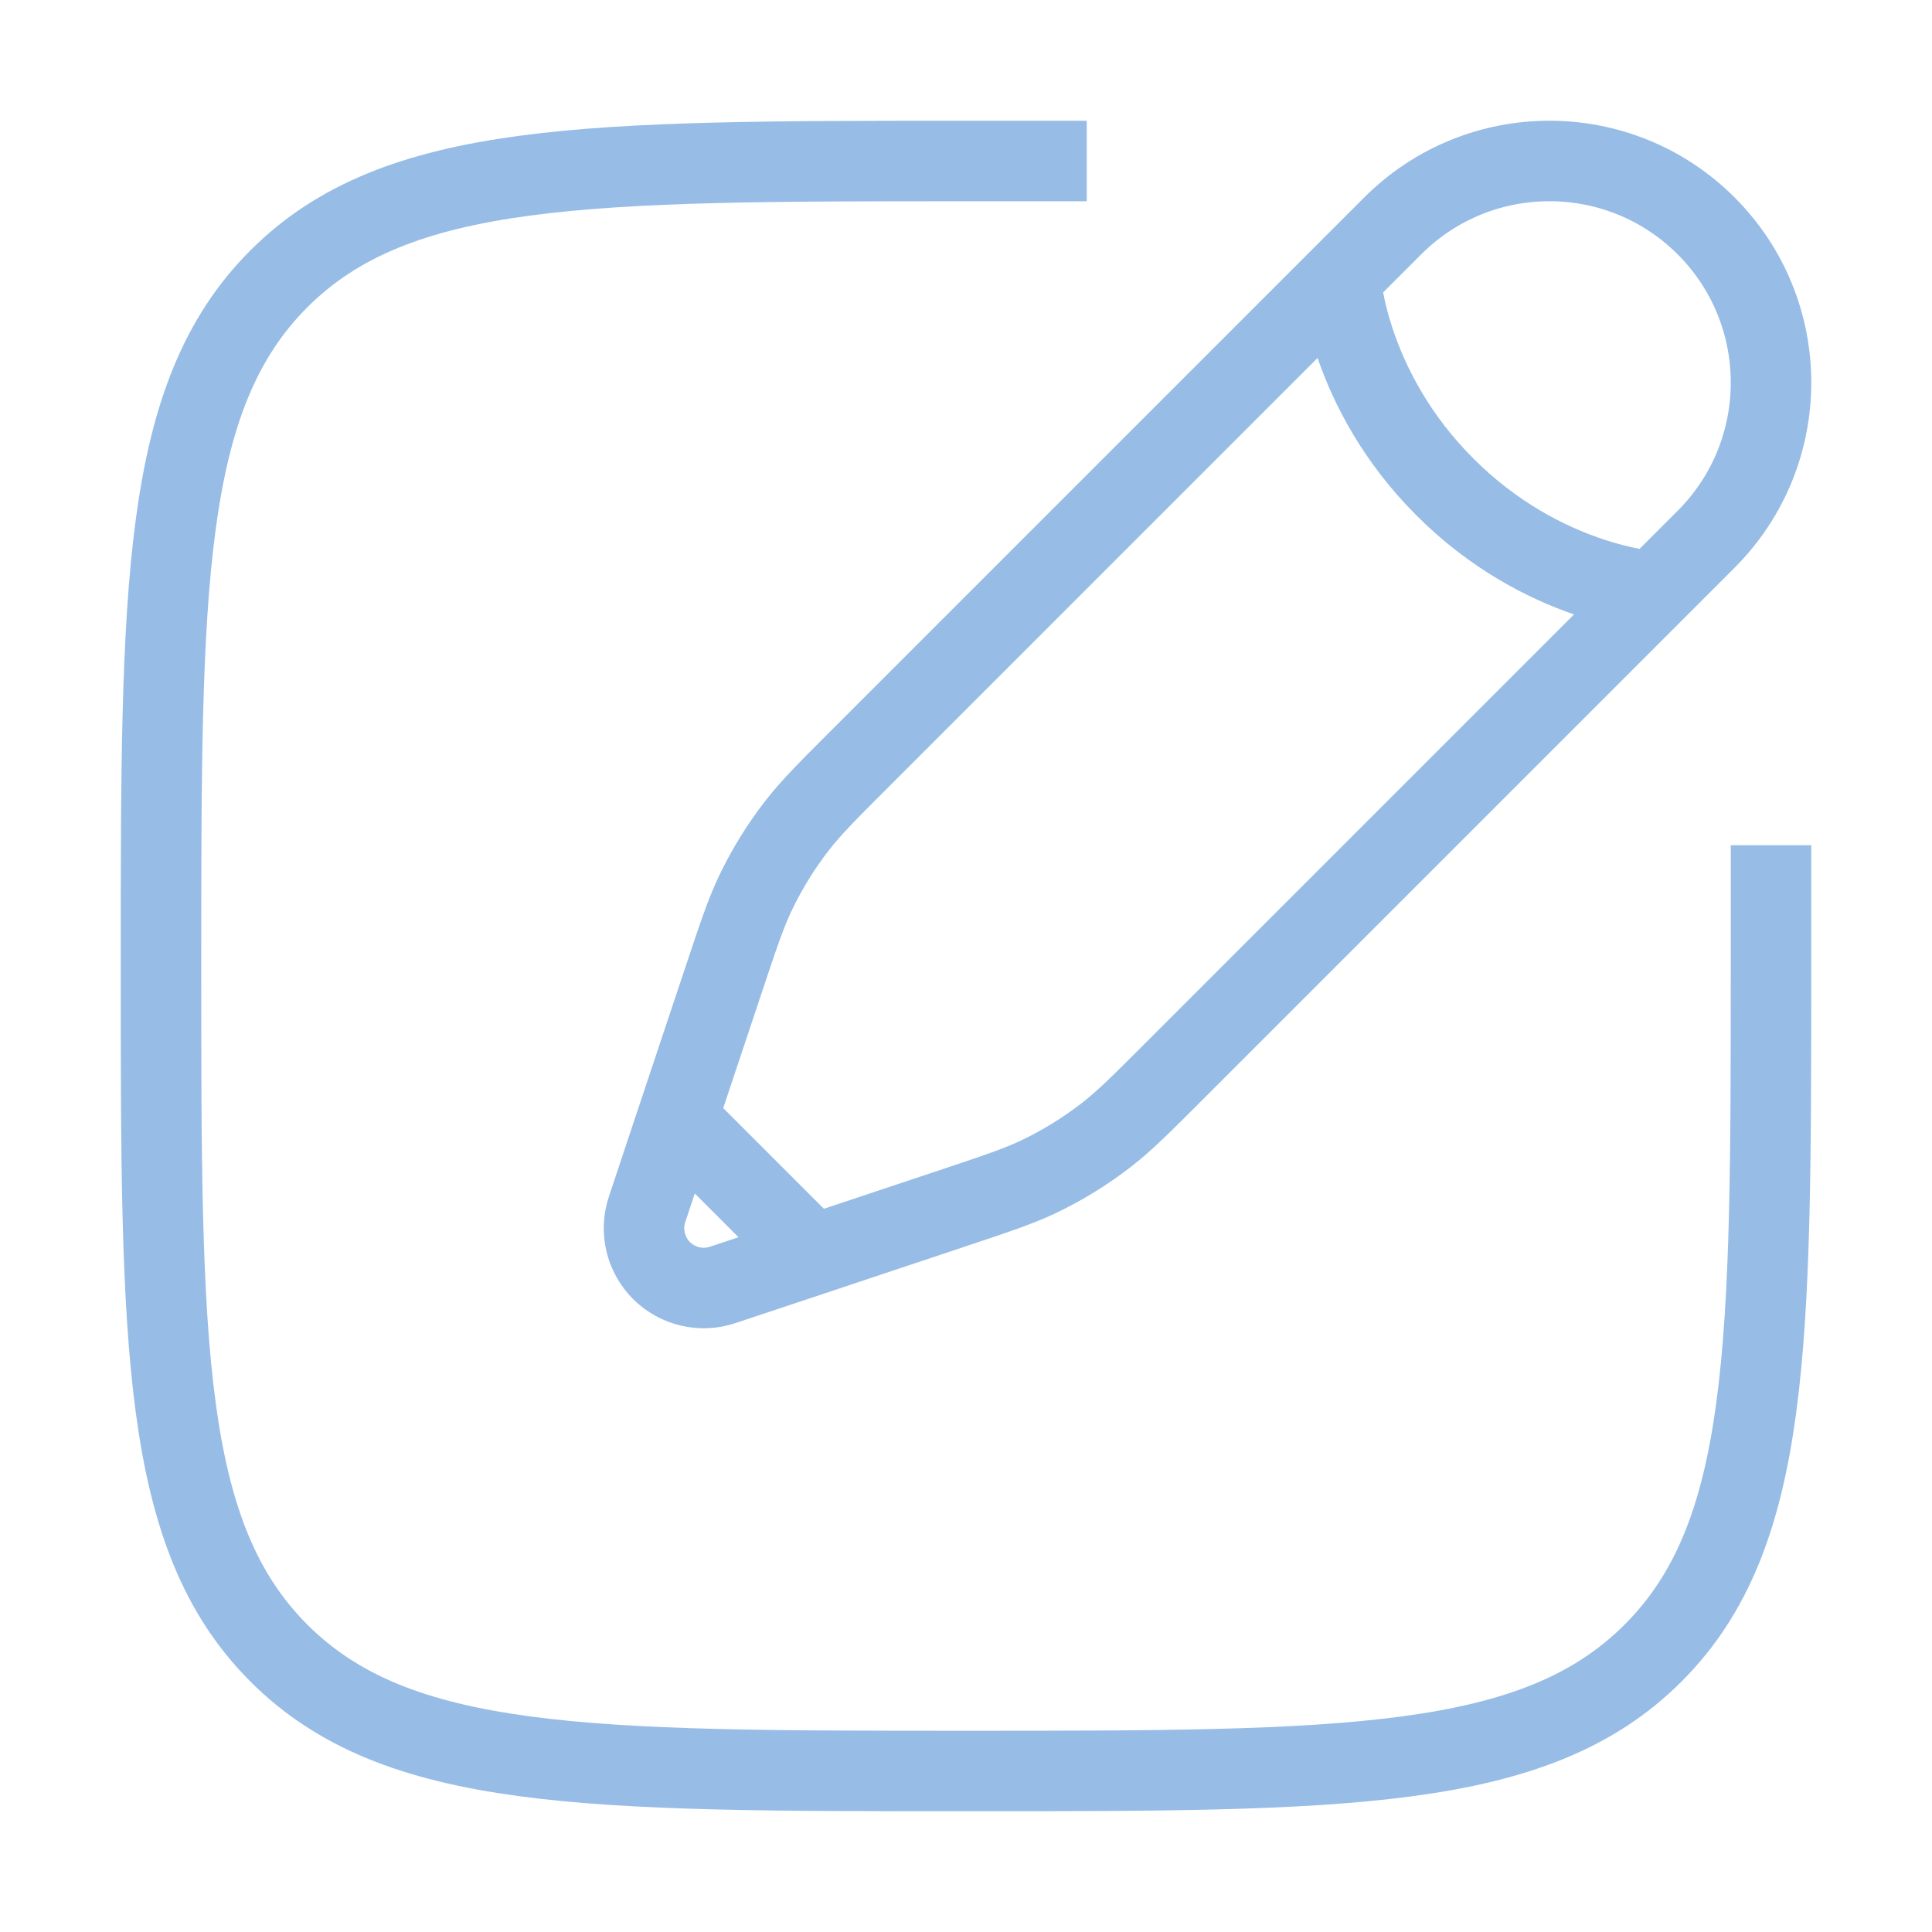
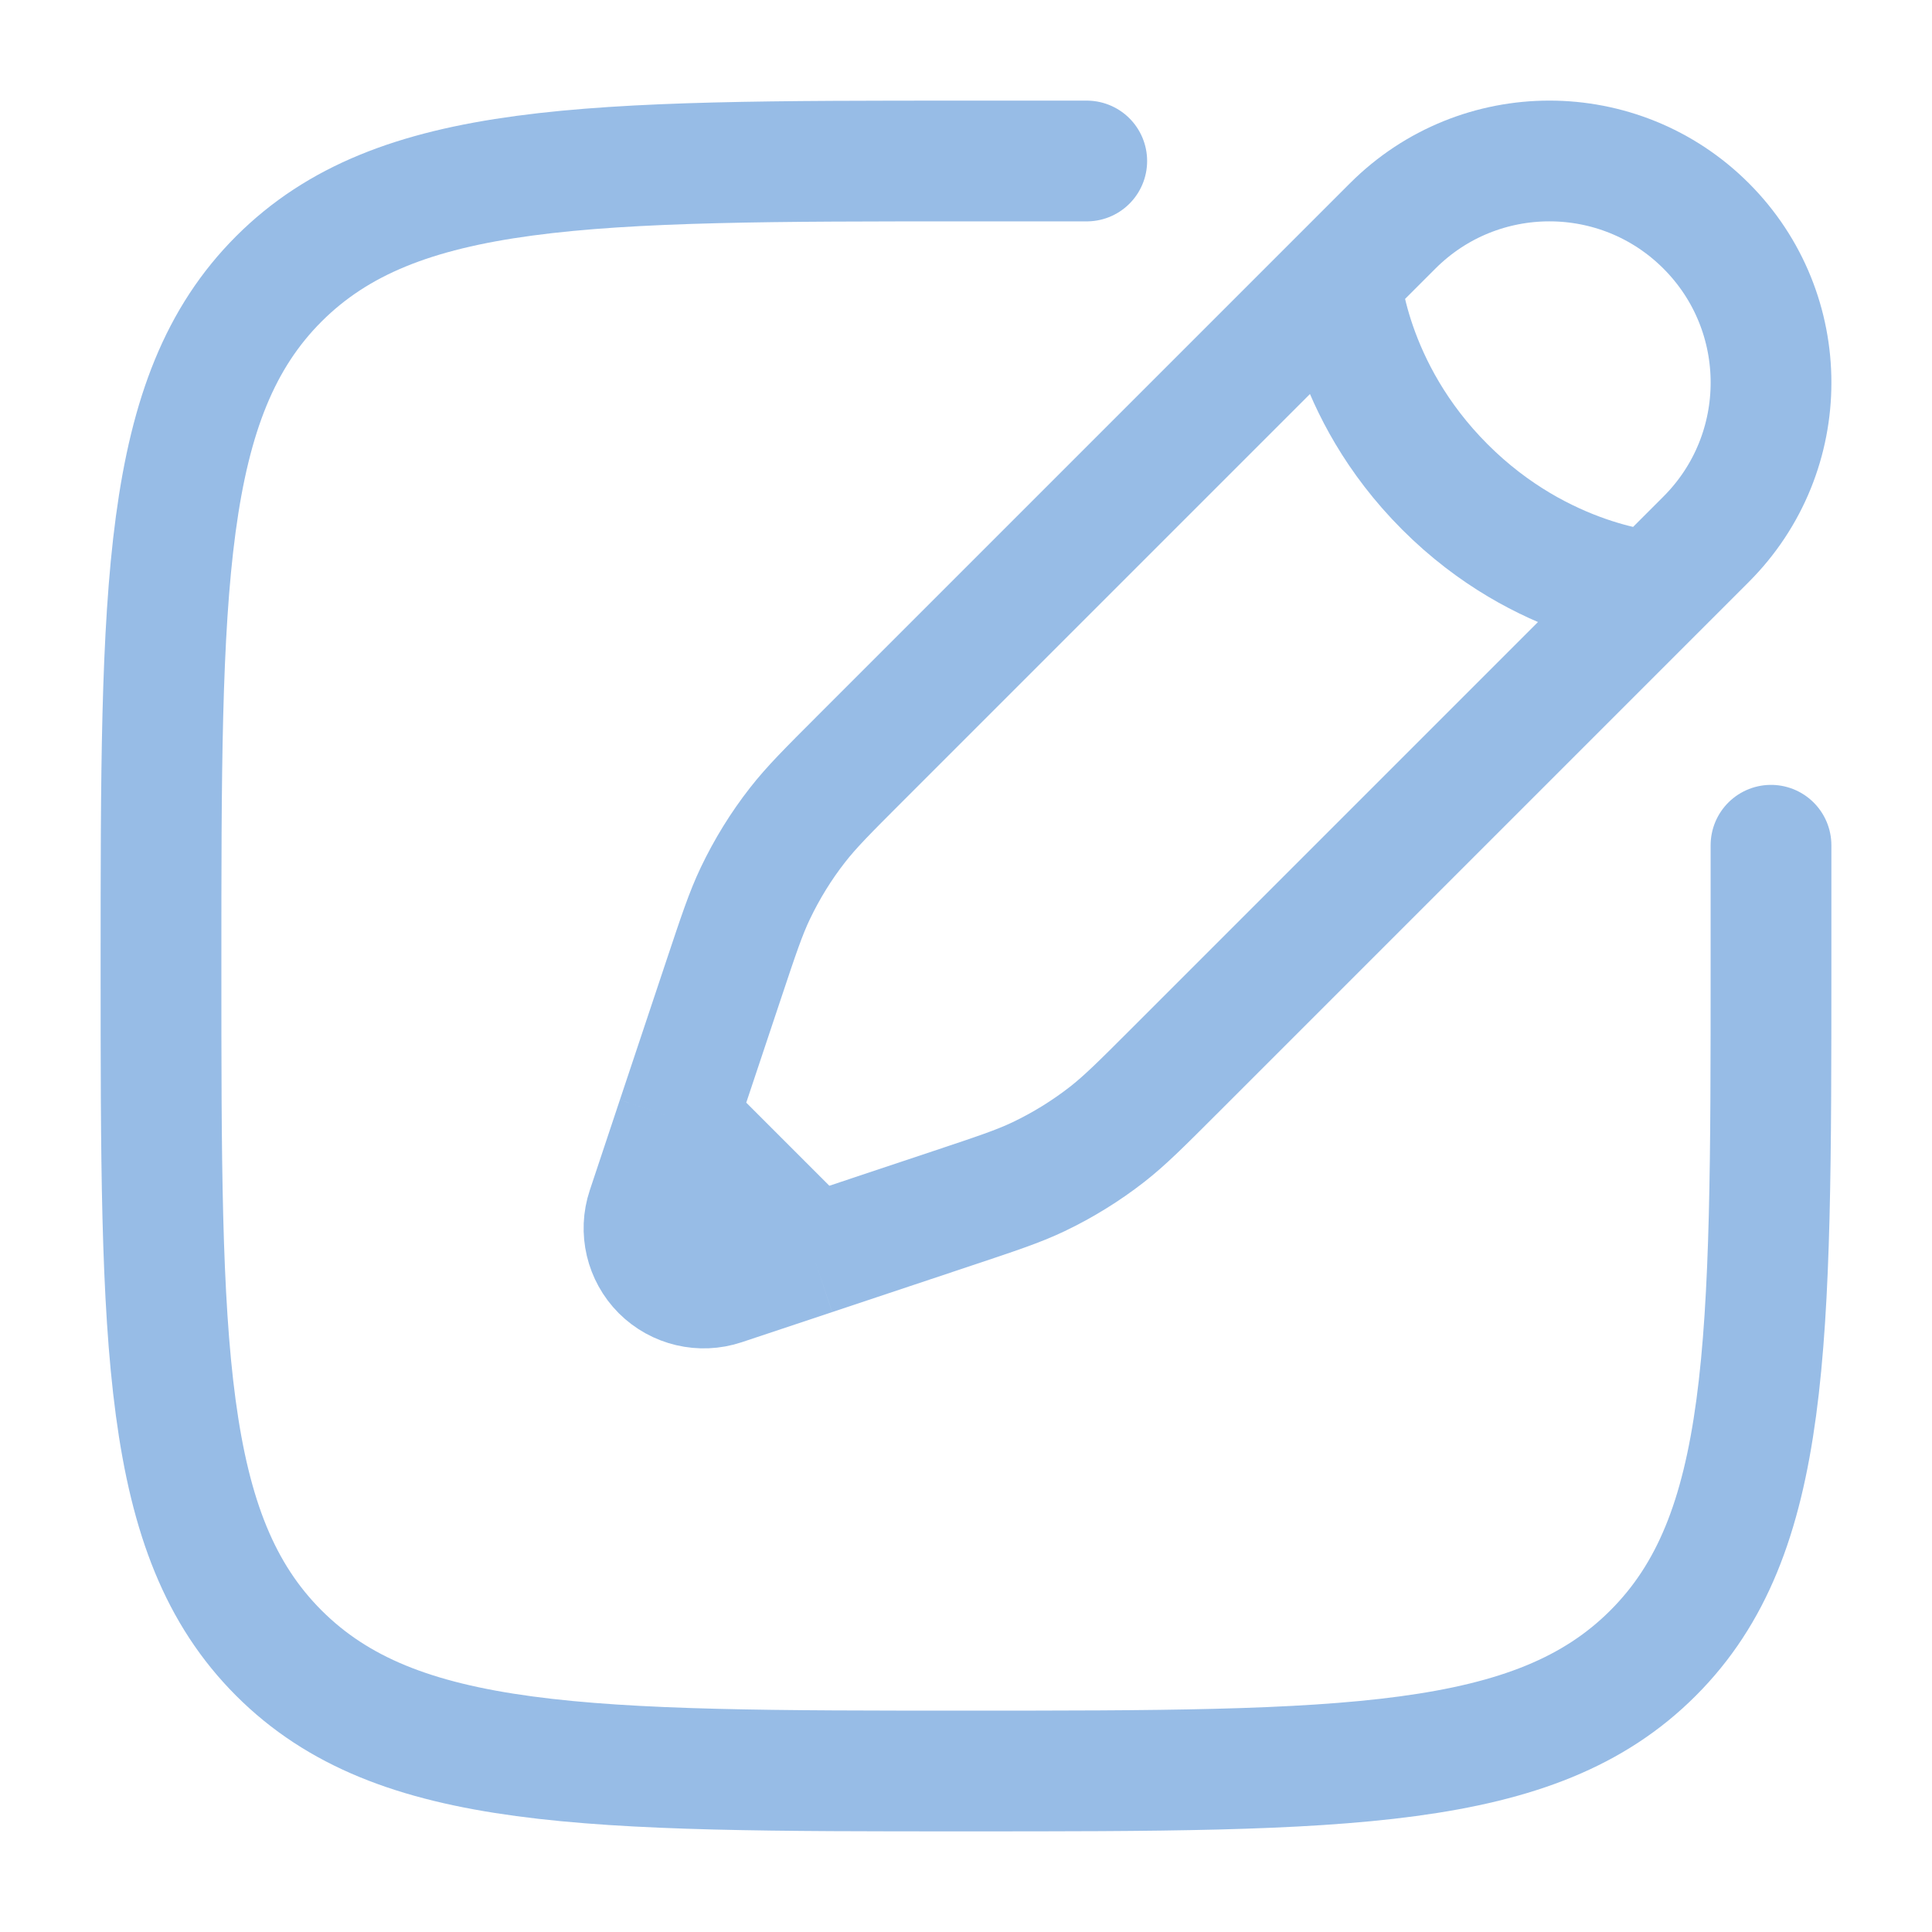
<svg xmlns="http://www.w3.org/2000/svg" width="800px" height="800px" viewBox="0 0 24 24" fill="none">
- strokeLinejoin
- <g id="SVGRepo_bgCarrier" strokeWidth="0" />
-   <g id="SVGRepo_tracerCarrier" strokeLinecap="round" strokeLinejoin="round" />
+ stroke-linejoin
+ <g id="SVGRepo_bgCarrier" stroke-width="0" />
+   <g id="SVGRepo_tracerCarrier" stroke-linecap="round" stroke-linejoin="round" />
  <g id="SVGRepo_iconCarrier">
-     <path d="M22 10.5V12C22 16.714 22 19.071 20.535 20.535C19.071 22 16.714 22 12 22C7.286 22 4.929 22 3.464 20.535C2 19.071 2 16.714 2 12C2 7.286 2 4.929 3.464 3.464C4.929 2 7.286 2 12 2H13.5" stroke="#97bce6" strokeWidth="1.5" strokeLinecap="round" />
-     <path d="M16.652 3.455L17.301 2.806C18.376 1.731 20.119 1.731 21.194 2.806C22.269 3.881 22.269 5.624 21.194 6.699L20.545 7.348M16.652 3.455C16.652 3.455 16.733 4.834 17.95 6.05C19.166 7.267 20.545 7.348 20.545 7.348M16.652 3.455L10.687 9.42C10.283 9.824 10.081 10.026 9.907 10.249C9.702 10.511 9.527 10.796 9.383 11.097C9.262 11.351 9.172 11.623 8.991 12.165L8.412 13.9M20.545 7.348L14.58 13.313C14.176 13.717 13.974 13.919 13.751 14.093C13.489 14.297 13.204 14.473 12.903 14.617C12.649 14.738 12.377 14.828 11.835 15.009L10.1 15.588M10.1 15.588L8.977 15.962C8.71 16.051 8.416 15.981 8.217 15.783C8.019 15.584 7.949 15.29 8.038 15.023L8.412 13.9M10.1 15.588L8.412 13.9" stroke="#97bce6" strokeWidth="1.5" />
+     <path d="M22 10.5V12C22 16.714 22 19.071 20.535 20.535C19.071 22 16.714 22 12 22C7.286 22 4.929 22 3.464 20.535C2 19.071 2 16.714 2 12C2 7.286 2 4.929 3.464 3.464C4.929 2 7.286 2 12 2H13.5" stroke="#97bce6" stroke-width="1.5" stroke-linecap="round" />
+     <path d="M16.652 3.455L17.301 2.806C18.376 1.731 20.119 1.731 21.194 2.806C22.269 3.881 22.269 5.624 21.194 6.699L20.545 7.348M16.652 3.455C16.652 3.455 16.733 4.834 17.95 6.05C19.166 7.267 20.545 7.348 20.545 7.348M16.652 3.455L10.687 9.42C10.283 9.824 10.081 10.026 9.907 10.249C9.702 10.511 9.527 10.796 9.383 11.097C9.262 11.351 9.172 11.623 8.991 12.165L8.412 13.9M20.545 7.348L14.58 13.313C14.176 13.717 13.974 13.919 13.751 14.093C13.489 14.297 13.204 14.473 12.903 14.617C12.649 14.738 12.377 14.828 11.835 15.009L10.1 15.588M10.1 15.588L8.977 15.962C8.71 16.051 8.416 15.981 8.217 15.783C8.019 15.584 7.949 15.29 8.038 15.023L8.412 13.9M10.1 15.588L8.412 13.9" stroke="#97bce6" stroke-width="1.5" />
  </g>
</svg>
